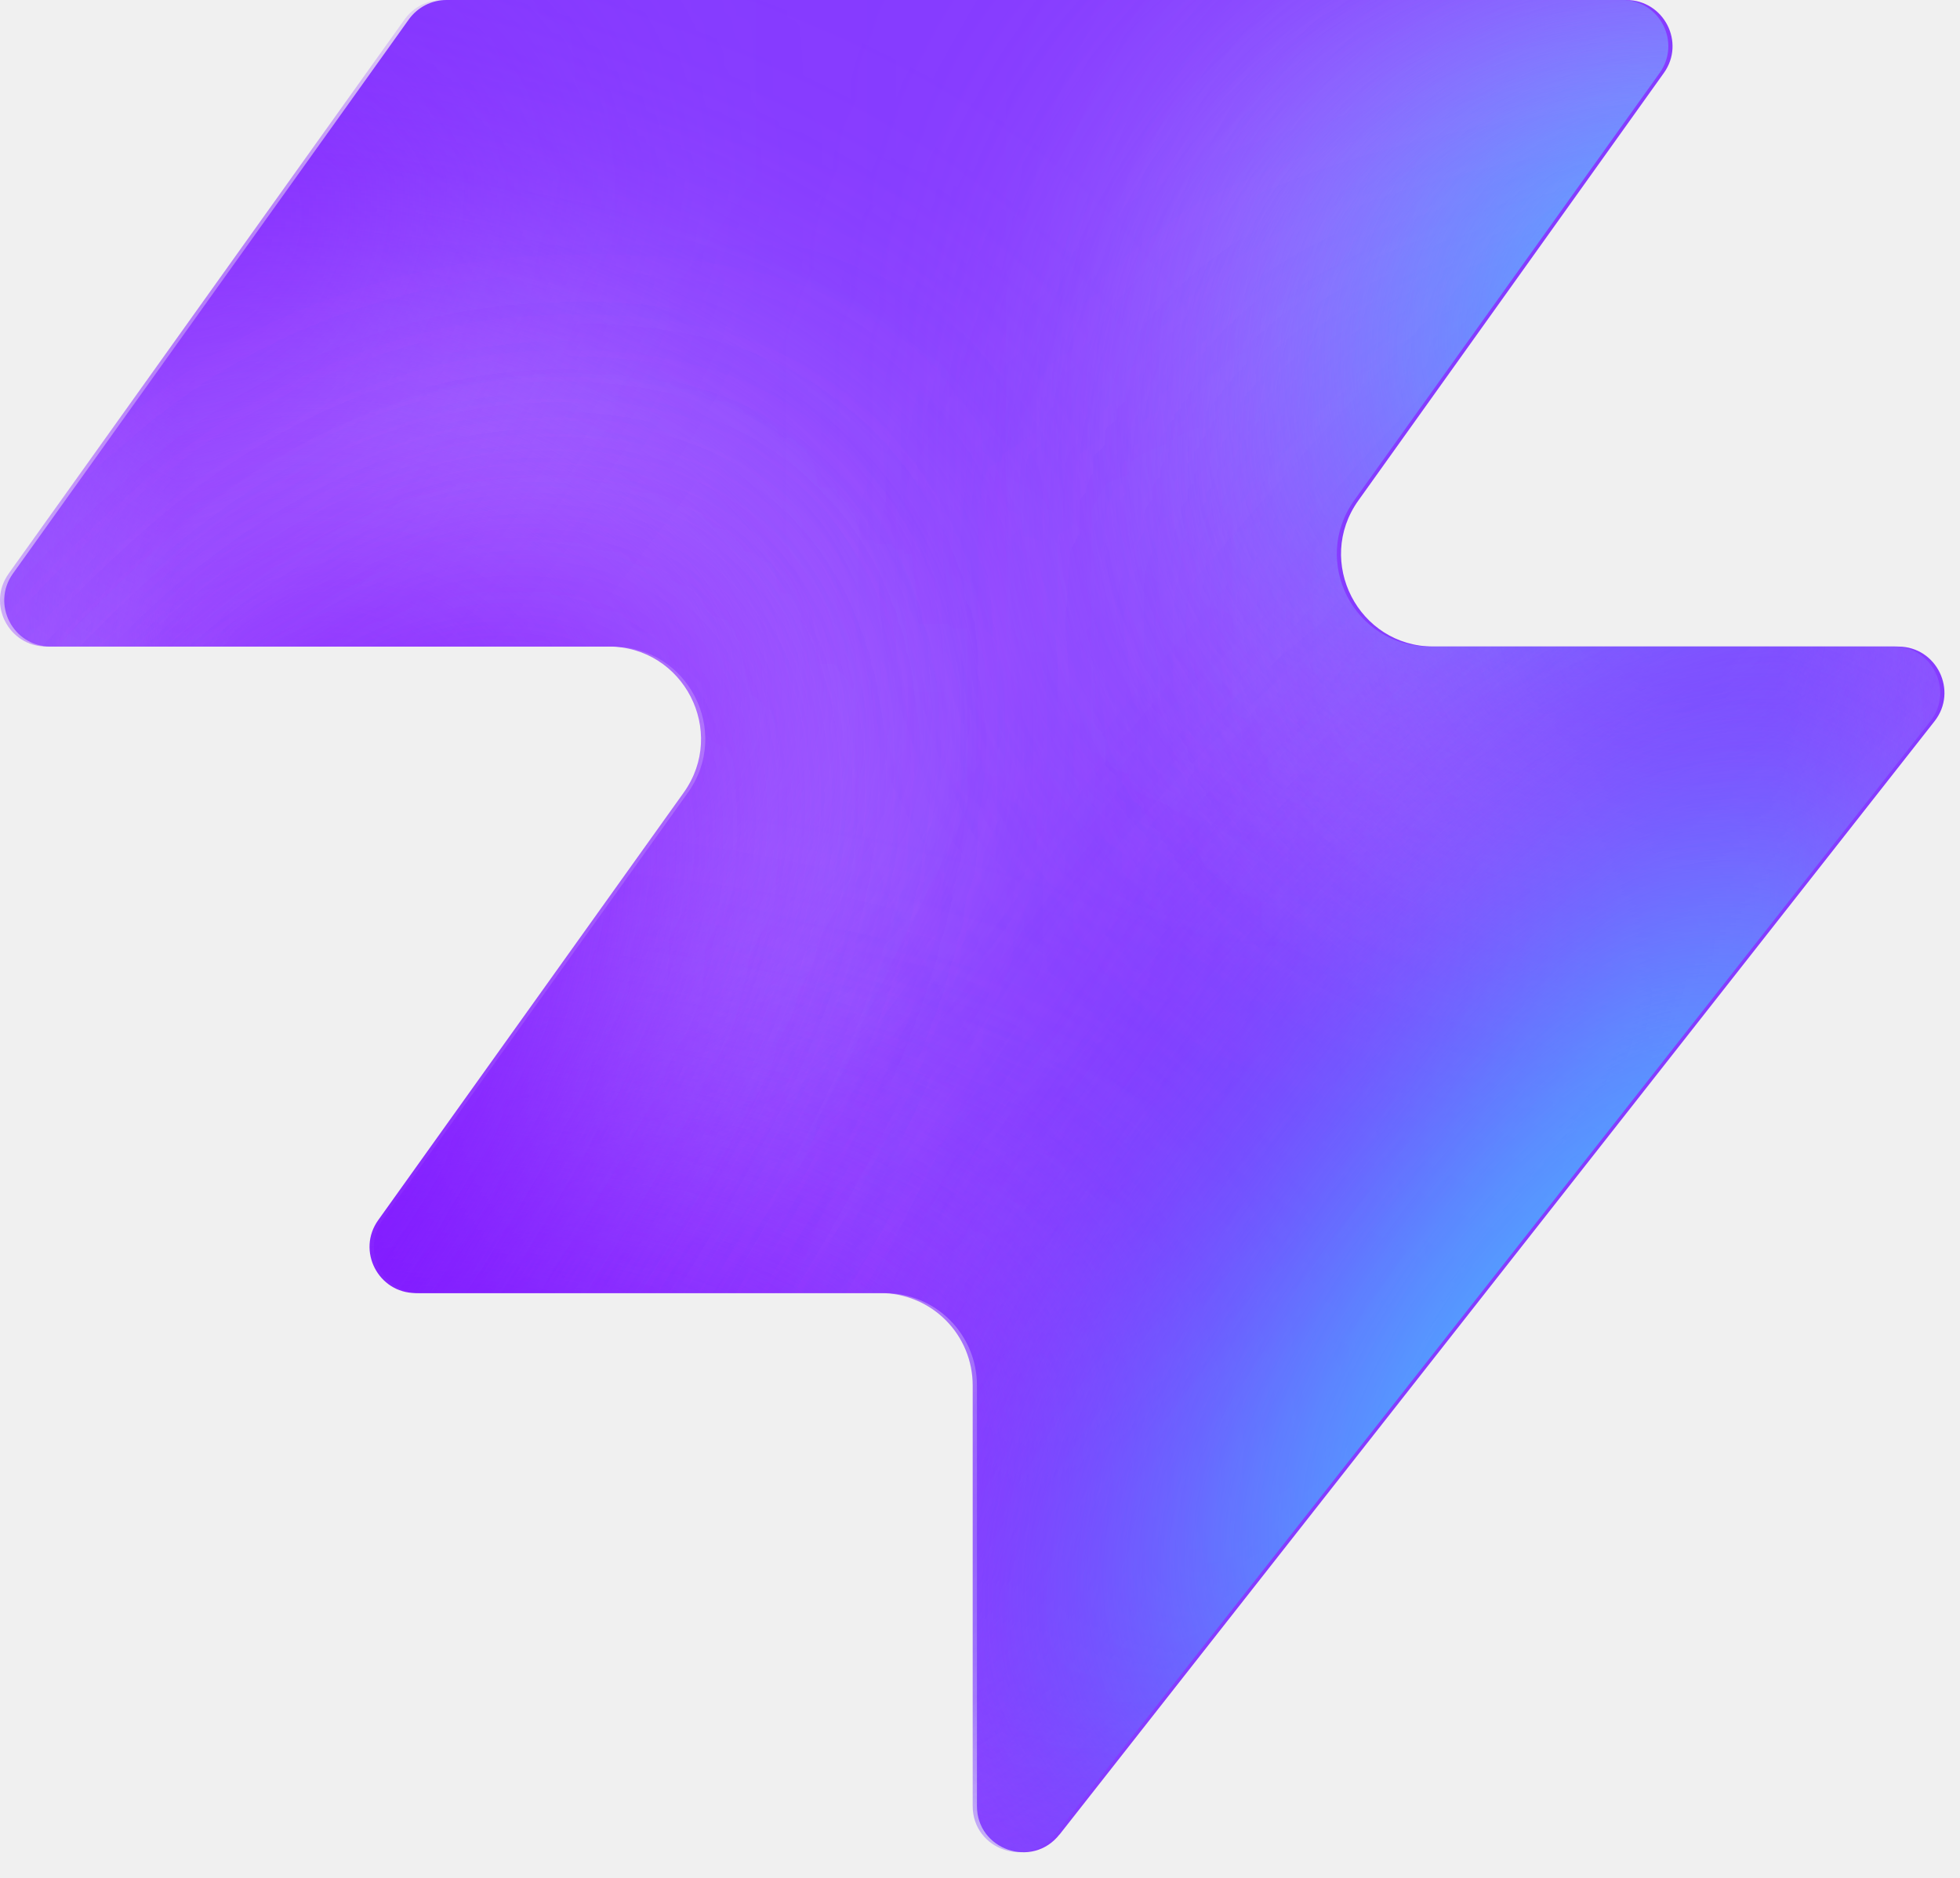
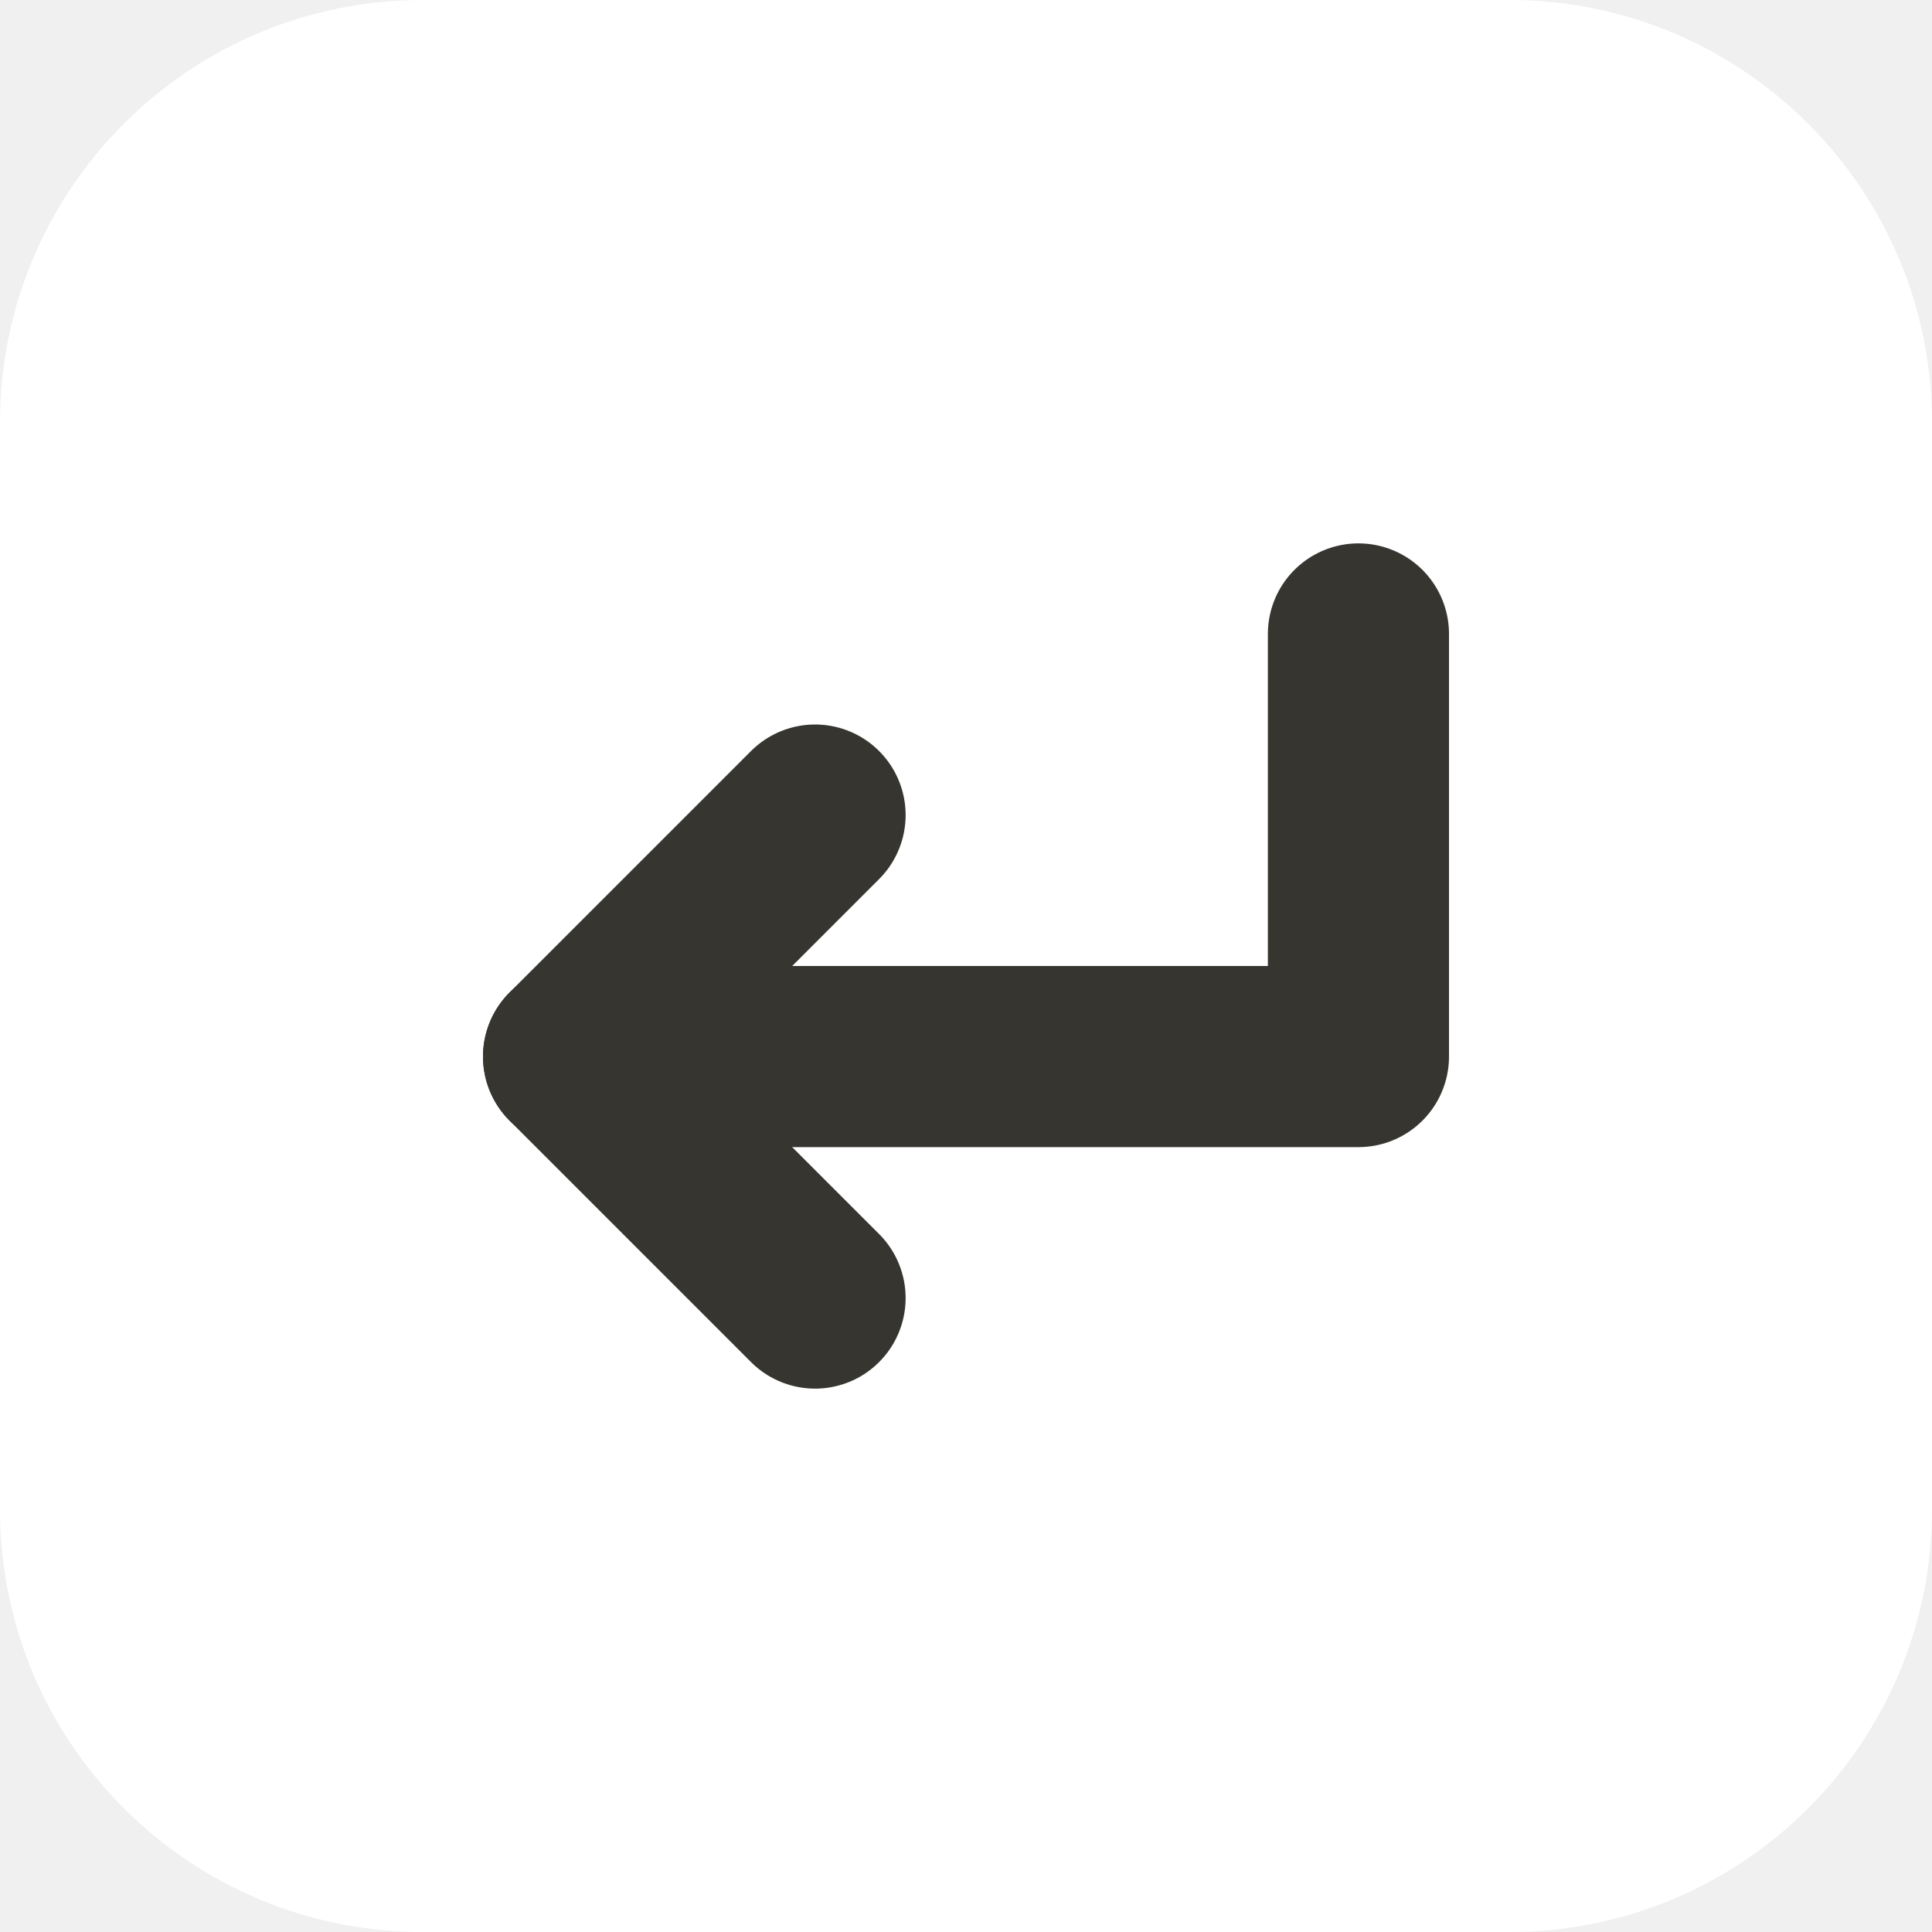
- <svg xmlns="http://www.w3.org/2000/svg" width="48" height="46" fill="none" viewBox="0 0 48 46">
-   <path fill="#863bff" d="M25.946 44.938c-.664.845-2.021.375-2.021-.698V33.937a2.26 2.26 0 0 0-2.262-2.262H10.287c-.92 0-1.456-1.04-.92-1.788l7.48-10.471c1.07-1.497 0-3.578-1.842-3.578H1.237c-.92 0-1.456-1.04-.92-1.788L10.013.474c.214-.297.556-.474.92-.474h28.894c.92 0 1.456 1.04.92 1.788l-7.48 10.471c-1.07 1.498 0 3.579 1.842 3.579h11.377c.943 0 1.473 1.088.89 1.83L25.947 44.94z" style="fill:#863bff;fill:color(display-p3 .525 .23 1);fill-opacity:1" />
-   <mask id="a" width="48" height="46" x="0" y="0" maskUnits="userSpaceOnUse" style="mask-type:alpha">
-     <path fill="#000" d="M25.842 44.938c-.664.844-2.021.375-2.021-.698V33.937a2.26 2.26 0 0 0-2.262-2.262H10.183c-.92 0-1.456-1.04-.92-1.788l7.48-10.471c1.07-1.498 0-3.579-1.842-3.579H1.133c-.92 0-1.456-1.04-.92-1.787L9.91.473c.214-.297.556-.474.92-.474h28.894c.92 0 1.456 1.04.92 1.788l-7.48 10.471c-1.07 1.498 0 3.578 1.842 3.578h11.377c.943 0 1.473 1.088.89 1.832L25.843 44.94z" style="fill:#000;fill-opacity:1" />
-   </mask>
-   <g mask="url(#a)">
-     <g filter="url(#b)">
-       <ellipse cx="5.508" cy="14.704" fill="#ede6ff" rx="5.508" ry="14.704" style="fill:#ede6ff;fill:color(display-p3 .927 .903 1);fill-opacity:1" transform="matrix(.00324 1 1 -.00324 -4.47 31.516)" />
-     </g>
-     <g filter="url(#c)">
-       <ellipse cx="10.399" cy="29.851" fill="#ede6ff" rx="10.399" ry="29.851" style="fill:#ede6ff;fill:color(display-p3 .927 .903 1);fill-opacity:1" transform="matrix(.00324 1 1 -.00324 -39.328 7.883)" />
-     </g>
-     <g filter="url(#d)">
-       <ellipse cx="5.508" cy="30.487" fill="#7e14ff" rx="5.508" ry="30.487" style="fill:#7e14ff;fill:color(display-p3 .492 .077 1);fill-opacity:1" transform="rotate(89.814 -25.913 -14.639)scale(1 -1)" />
-     </g>
-     <g filter="url(#e)">
-       <ellipse cx="5.508" cy="30.599" fill="#7e14ff" rx="5.508" ry="30.599" style="fill:#7e14ff;fill:color(display-p3 .492 .077 1);fill-opacity:1" transform="rotate(89.814 -32.644 -3.334)scale(1 -1)" />
-     </g>
-     <g filter="url(#f)">
-       <ellipse cx="5.508" cy="30.599" fill="#7e14ff" rx="5.508" ry="30.599" style="fill:#7e14ff;fill:color(display-p3 .492 .077 1);fill-opacity:1" transform="matrix(.00324 1 1 -.00324 -34.34 30.47)" />
-     </g>
-     <g filter="url(#g)">
-       <ellipse cx="14.072" cy="22.078" fill="#ede6ff" rx="14.072" ry="22.078" style="fill:#ede6ff;fill:color(display-p3 .927 .903 1);fill-opacity:1" transform="rotate(93.35 24.506 48.493)scale(-1 1)" />
-     </g>
-     <g filter="url(#h)">
-       <ellipse cx="3.47" cy="21.501" fill="#7e14ff" rx="3.47" ry="21.501" style="fill:#7e14ff;fill:color(display-p3 .492 .077 1);fill-opacity:1" transform="rotate(89.009 28.708 47.59)scale(-1 1)" />
-     </g>
-     <g filter="url(#i)">
-       <ellipse cx="3.47" cy="21.501" fill="#7e14ff" rx="3.47" ry="21.501" style="fill:#7e14ff;fill:color(display-p3 .492 .077 1);fill-opacity:1" transform="rotate(89.009 28.708 47.59)scale(-1 1)" />
-     </g>
-     <g filter="url(#j)">
-       <ellipse cx=".387" cy="8.972" fill="#7e14ff" rx="4.407" ry="29.108" style="fill:#7e14ff;fill:color(display-p3 .492 .077 1);fill-opacity:1" transform="rotate(39.51 .387 8.972)" />
-     </g>
-     <g filter="url(#k)">
-       <ellipse cx="47.523" cy="-6.092" fill="#7e14ff" rx="4.407" ry="29.108" style="fill:#7e14ff;fill:color(display-p3 .492 .077 1);fill-opacity:1" transform="rotate(37.892 47.523 -6.092)" />
-     </g>
-     <g filter="url(#l)">
-       <ellipse cx="41.412" cy="6.333" fill="#47bfff" rx="5.971" ry="9.665" style="fill:#47bfff;fill:color(display-p3 .28 .748 1);fill-opacity:1" transform="rotate(37.892 41.412 6.333)" />
-     </g>
-     <g filter="url(#m)">
-       <ellipse cx="-1.879" cy="38.332" fill="#7e14ff" rx="4.407" ry="29.108" style="fill:#7e14ff;fill:color(display-p3 .492 .077 1);fill-opacity:1" transform="rotate(37.892 -1.88 38.332)" />
-     </g>
-     <g filter="url(#n)">
-       <ellipse cx="-1.879" cy="38.332" fill="#7e14ff" rx="4.407" ry="29.108" style="fill:#7e14ff;fill:color(display-p3 .492 .077 1);fill-opacity:1" transform="rotate(37.892 -1.88 38.332)" />
-     </g>
-     <g filter="url(#o)">
-       <ellipse cx="35.651" cy="29.907" fill="#7e14ff" rx="4.407" ry="29.108" style="fill:#7e14ff;fill:color(display-p3 .492 .077 1);fill-opacity:1" transform="rotate(37.892 35.651 29.907)" />
-     </g>
-     <g filter="url(#p)">
-       <ellipse cx="38.418" cy="32.4" fill="#47bfff" rx="5.971" ry="15.297" style="fill:#47bfff;fill:color(display-p3 .28 .748 1);fill-opacity:1" transform="rotate(37.892 38.418 32.4)" />
-     </g>
+ <svg xmlns="http://www.w3.org/2000/svg" viewBox="0 0 64 64">
+   <rect width="64" height="64" rx="14" fill="#ffffff" />
+   <g fill="none" stroke="#37352f" stroke-width="6" stroke-linecap="round" stroke-linejoin="round">
+     <path d="M45 21 V35 H19" />
+     <path d="M27 27 19 35 27 43" />
  </g>
-   <defs>
-     <filter id="b" width="60.045" height="41.654" x="-19.77" y="16.149" color-interpolation-filters="sRGB" filterUnits="userSpaceOnUse">
-       <feFlood flood-opacity="0" result="BackgroundImageFix" />
-       <feBlend in="SourceGraphic" in2="BackgroundImageFix" result="shape" />
-       <feGaussianBlur result="effect1_foregroundBlur_2002_17158" stdDeviation="7.659" />
-     </filter>
-     <filter id="c" width="90.34" height="51.437" x="-54.613" y="-7.533" color-interpolation-filters="sRGB" filterUnits="userSpaceOnUse">
-       <feFlood flood-opacity="0" result="BackgroundImageFix" />
-       <feBlend in="SourceGraphic" in2="BackgroundImageFix" result="shape" />
-       <feGaussianBlur result="effect1_foregroundBlur_2002_17158" stdDeviation="7.659" />
-     </filter>
-     <filter id="d" width="79.355" height="29.4" x="-49.64" y="2.03" color-interpolation-filters="sRGB" filterUnits="userSpaceOnUse">
-       <feFlood flood-opacity="0" result="BackgroundImageFix" />
-       <feBlend in="SourceGraphic" in2="BackgroundImageFix" result="shape" />
-       <feGaussianBlur result="effect1_foregroundBlur_2002_17158" stdDeviation="4.596" />
-     </filter>
-     <filter id="e" width="79.579" height="29.4" x="-45.045" y="20.029" color-interpolation-filters="sRGB" filterUnits="userSpaceOnUse">
-       <feFlood flood-opacity="0" result="BackgroundImageFix" />
-       <feBlend in="SourceGraphic" in2="BackgroundImageFix" result="shape" />
-       <feGaussianBlur result="effect1_foregroundBlur_2002_17158" stdDeviation="4.596" />
-     </filter>
-     <filter id="f" width="79.579" height="29.4" x="-43.513" y="21.178" color-interpolation-filters="sRGB" filterUnits="userSpaceOnUse">
-       <feFlood flood-opacity="0" result="BackgroundImageFix" />
-       <feBlend in="SourceGraphic" in2="BackgroundImageFix" result="shape" />
-       <feGaussianBlur result="effect1_foregroundBlur_2002_17158" stdDeviation="4.596" />
-     </filter>
-     <filter id="g" width="74.749" height="58.852" x="15.756" y="-17.901" color-interpolation-filters="sRGB" filterUnits="userSpaceOnUse">
-       <feFlood flood-opacity="0" result="BackgroundImageFix" />
-       <feBlend in="SourceGraphic" in2="BackgroundImageFix" result="shape" />
-       <feGaussianBlur result="effect1_foregroundBlur_2002_17158" stdDeviation="7.659" />
-     </filter>
-     <filter id="h" width="61.377" height="25.362" x="23.548" y="2.284" color-interpolation-filters="sRGB" filterUnits="userSpaceOnUse">
-       <feFlood flood-opacity="0" result="BackgroundImageFix" />
-       <feBlend in="SourceGraphic" in2="BackgroundImageFix" result="shape" />
-       <feGaussianBlur result="effect1_foregroundBlur_2002_17158" stdDeviation="4.596" />
-     </filter>
-     <filter id="i" width="61.377" height="25.362" x="23.548" y="2.284" color-interpolation-filters="sRGB" filterUnits="userSpaceOnUse">
-       <feFlood flood-opacity="0" result="BackgroundImageFix" />
-       <feBlend in="SourceGraphic" in2="BackgroundImageFix" result="shape" />
-       <feGaussianBlur result="effect1_foregroundBlur_2002_17158" stdDeviation="4.596" />
-     </filter>
-     <filter id="j" width="56.045" height="63.649" x="-27.636" y="-22.853" color-interpolation-filters="sRGB" filterUnits="userSpaceOnUse">
-       <feFlood flood-opacity="0" result="BackgroundImageFix" />
-       <feBlend in="SourceGraphic" in2="BackgroundImageFix" result="shape" />
-       <feGaussianBlur result="effect1_foregroundBlur_2002_17158" stdDeviation="4.596" />
-     </filter>
-     <filter id="k" width="54.814" height="64.646" x="20.116" y="-38.415" color-interpolation-filters="sRGB" filterUnits="userSpaceOnUse">
-       <feFlood flood-opacity="0" result="BackgroundImageFix" />
-       <feBlend in="SourceGraphic" in2="BackgroundImageFix" result="shape" />
-       <feGaussianBlur result="effect1_foregroundBlur_2002_17158" stdDeviation="4.596" />
-     </filter>
-     <filter id="l" width="33.541" height="35.313" x="24.641" y="-11.323" color-interpolation-filters="sRGB" filterUnits="userSpaceOnUse">
-       <feFlood flood-opacity="0" result="BackgroundImageFix" />
-       <feBlend in="SourceGraphic" in2="BackgroundImageFix" result="shape" />
-       <feGaussianBlur result="effect1_foregroundBlur_2002_17158" stdDeviation="4.596" />
-     </filter>
-     <filter id="m" width="54.814" height="64.646" x="-29.286" y="6.009" color-interpolation-filters="sRGB" filterUnits="userSpaceOnUse">
-       <feFlood flood-opacity="0" result="BackgroundImageFix" />
-       <feBlend in="SourceGraphic" in2="BackgroundImageFix" result="shape" />
-       <feGaussianBlur result="effect1_foregroundBlur_2002_17158" stdDeviation="4.596" />
-     </filter>
-     <filter id="n" width="54.814" height="64.646" x="-29.286" y="6.009" color-interpolation-filters="sRGB" filterUnits="userSpaceOnUse">
-       <feFlood flood-opacity="0" result="BackgroundImageFix" />
-       <feBlend in="SourceGraphic" in2="BackgroundImageFix" result="shape" />
-       <feGaussianBlur result="effect1_foregroundBlur_2002_17158" stdDeviation="4.596" />
-     </filter>
-     <filter id="o" width="54.814" height="64.646" x="8.244" y="-2.416" color-interpolation-filters="sRGB" filterUnits="userSpaceOnUse">
-       <feFlood flood-opacity="0" result="BackgroundImageFix" />
-       <feBlend in="SourceGraphic" in2="BackgroundImageFix" result="shape" />
-       <feGaussianBlur result="effect1_foregroundBlur_2002_17158" stdDeviation="4.596" />
-     </filter>
-     <filter id="p" width="39.409" height="43.623" x="18.713" y="10.588" color-interpolation-filters="sRGB" filterUnits="userSpaceOnUse">
-       <feFlood flood-opacity="0" result="BackgroundImageFix" />
-       <feBlend in="SourceGraphic" in2="BackgroundImageFix" result="shape" />
-       <feGaussianBlur result="effect1_foregroundBlur_2002_17158" stdDeviation="4.596" />
-     </filter>
-   </defs>
</svg>
